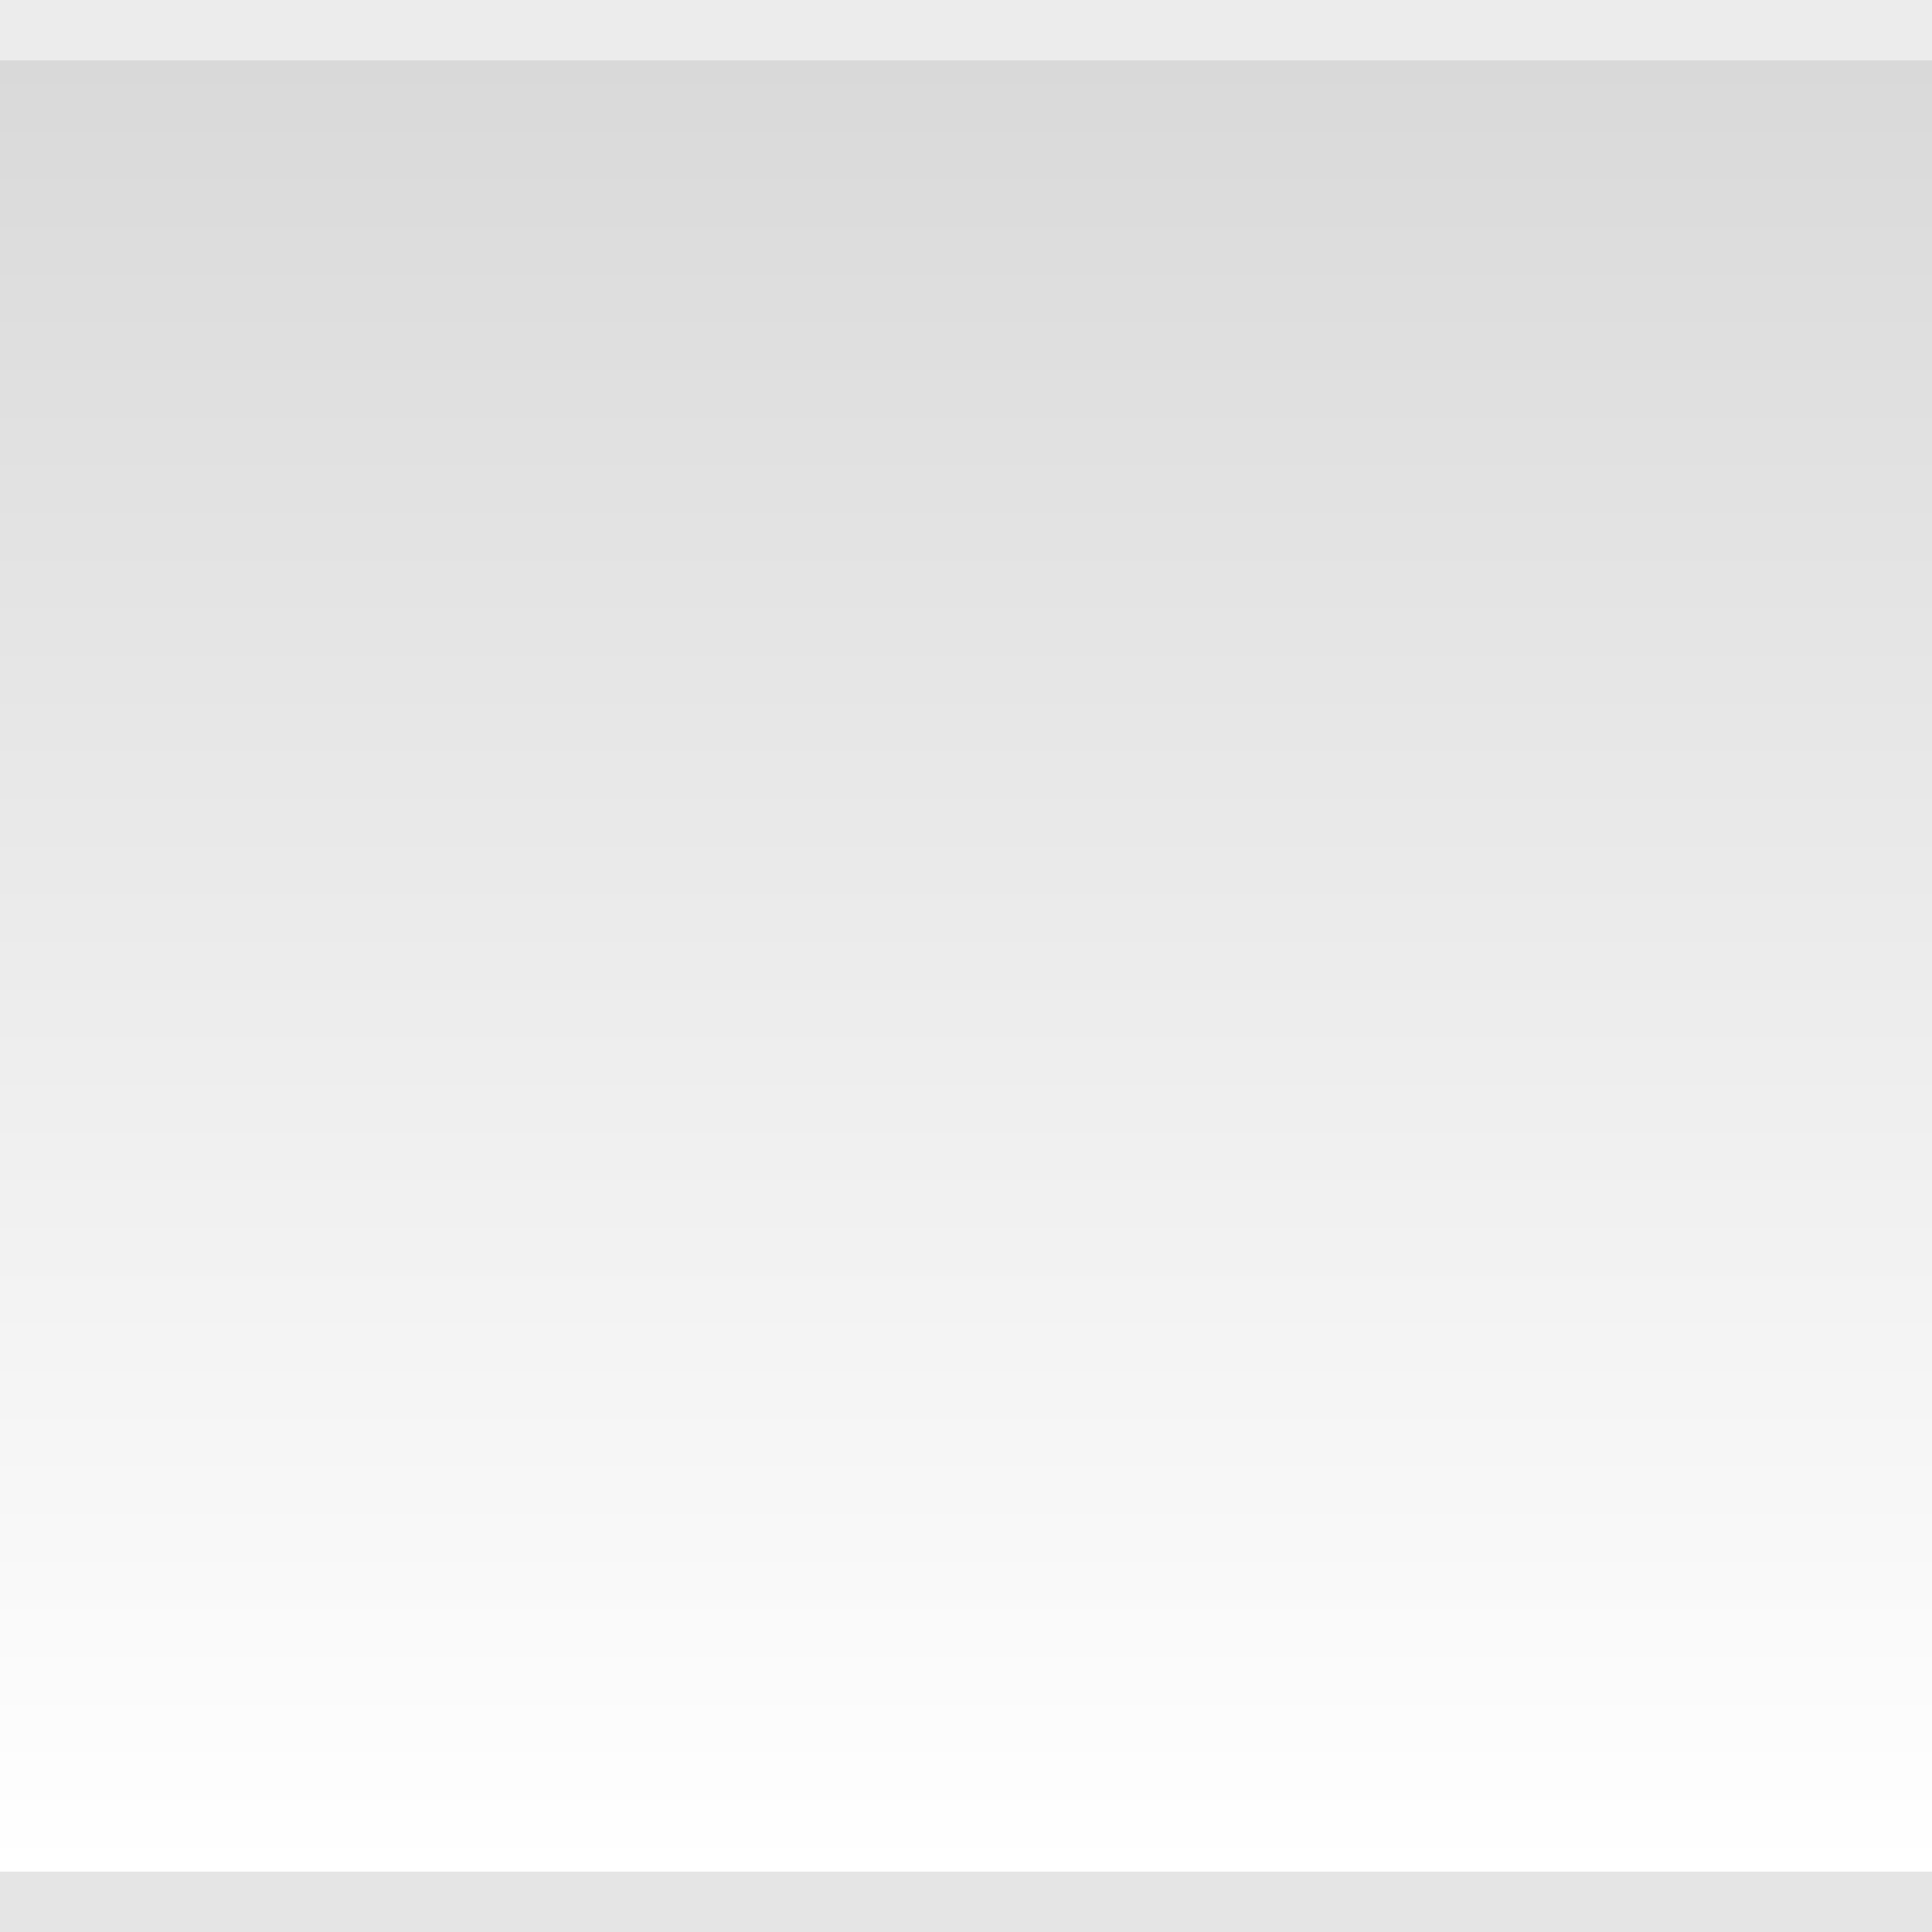
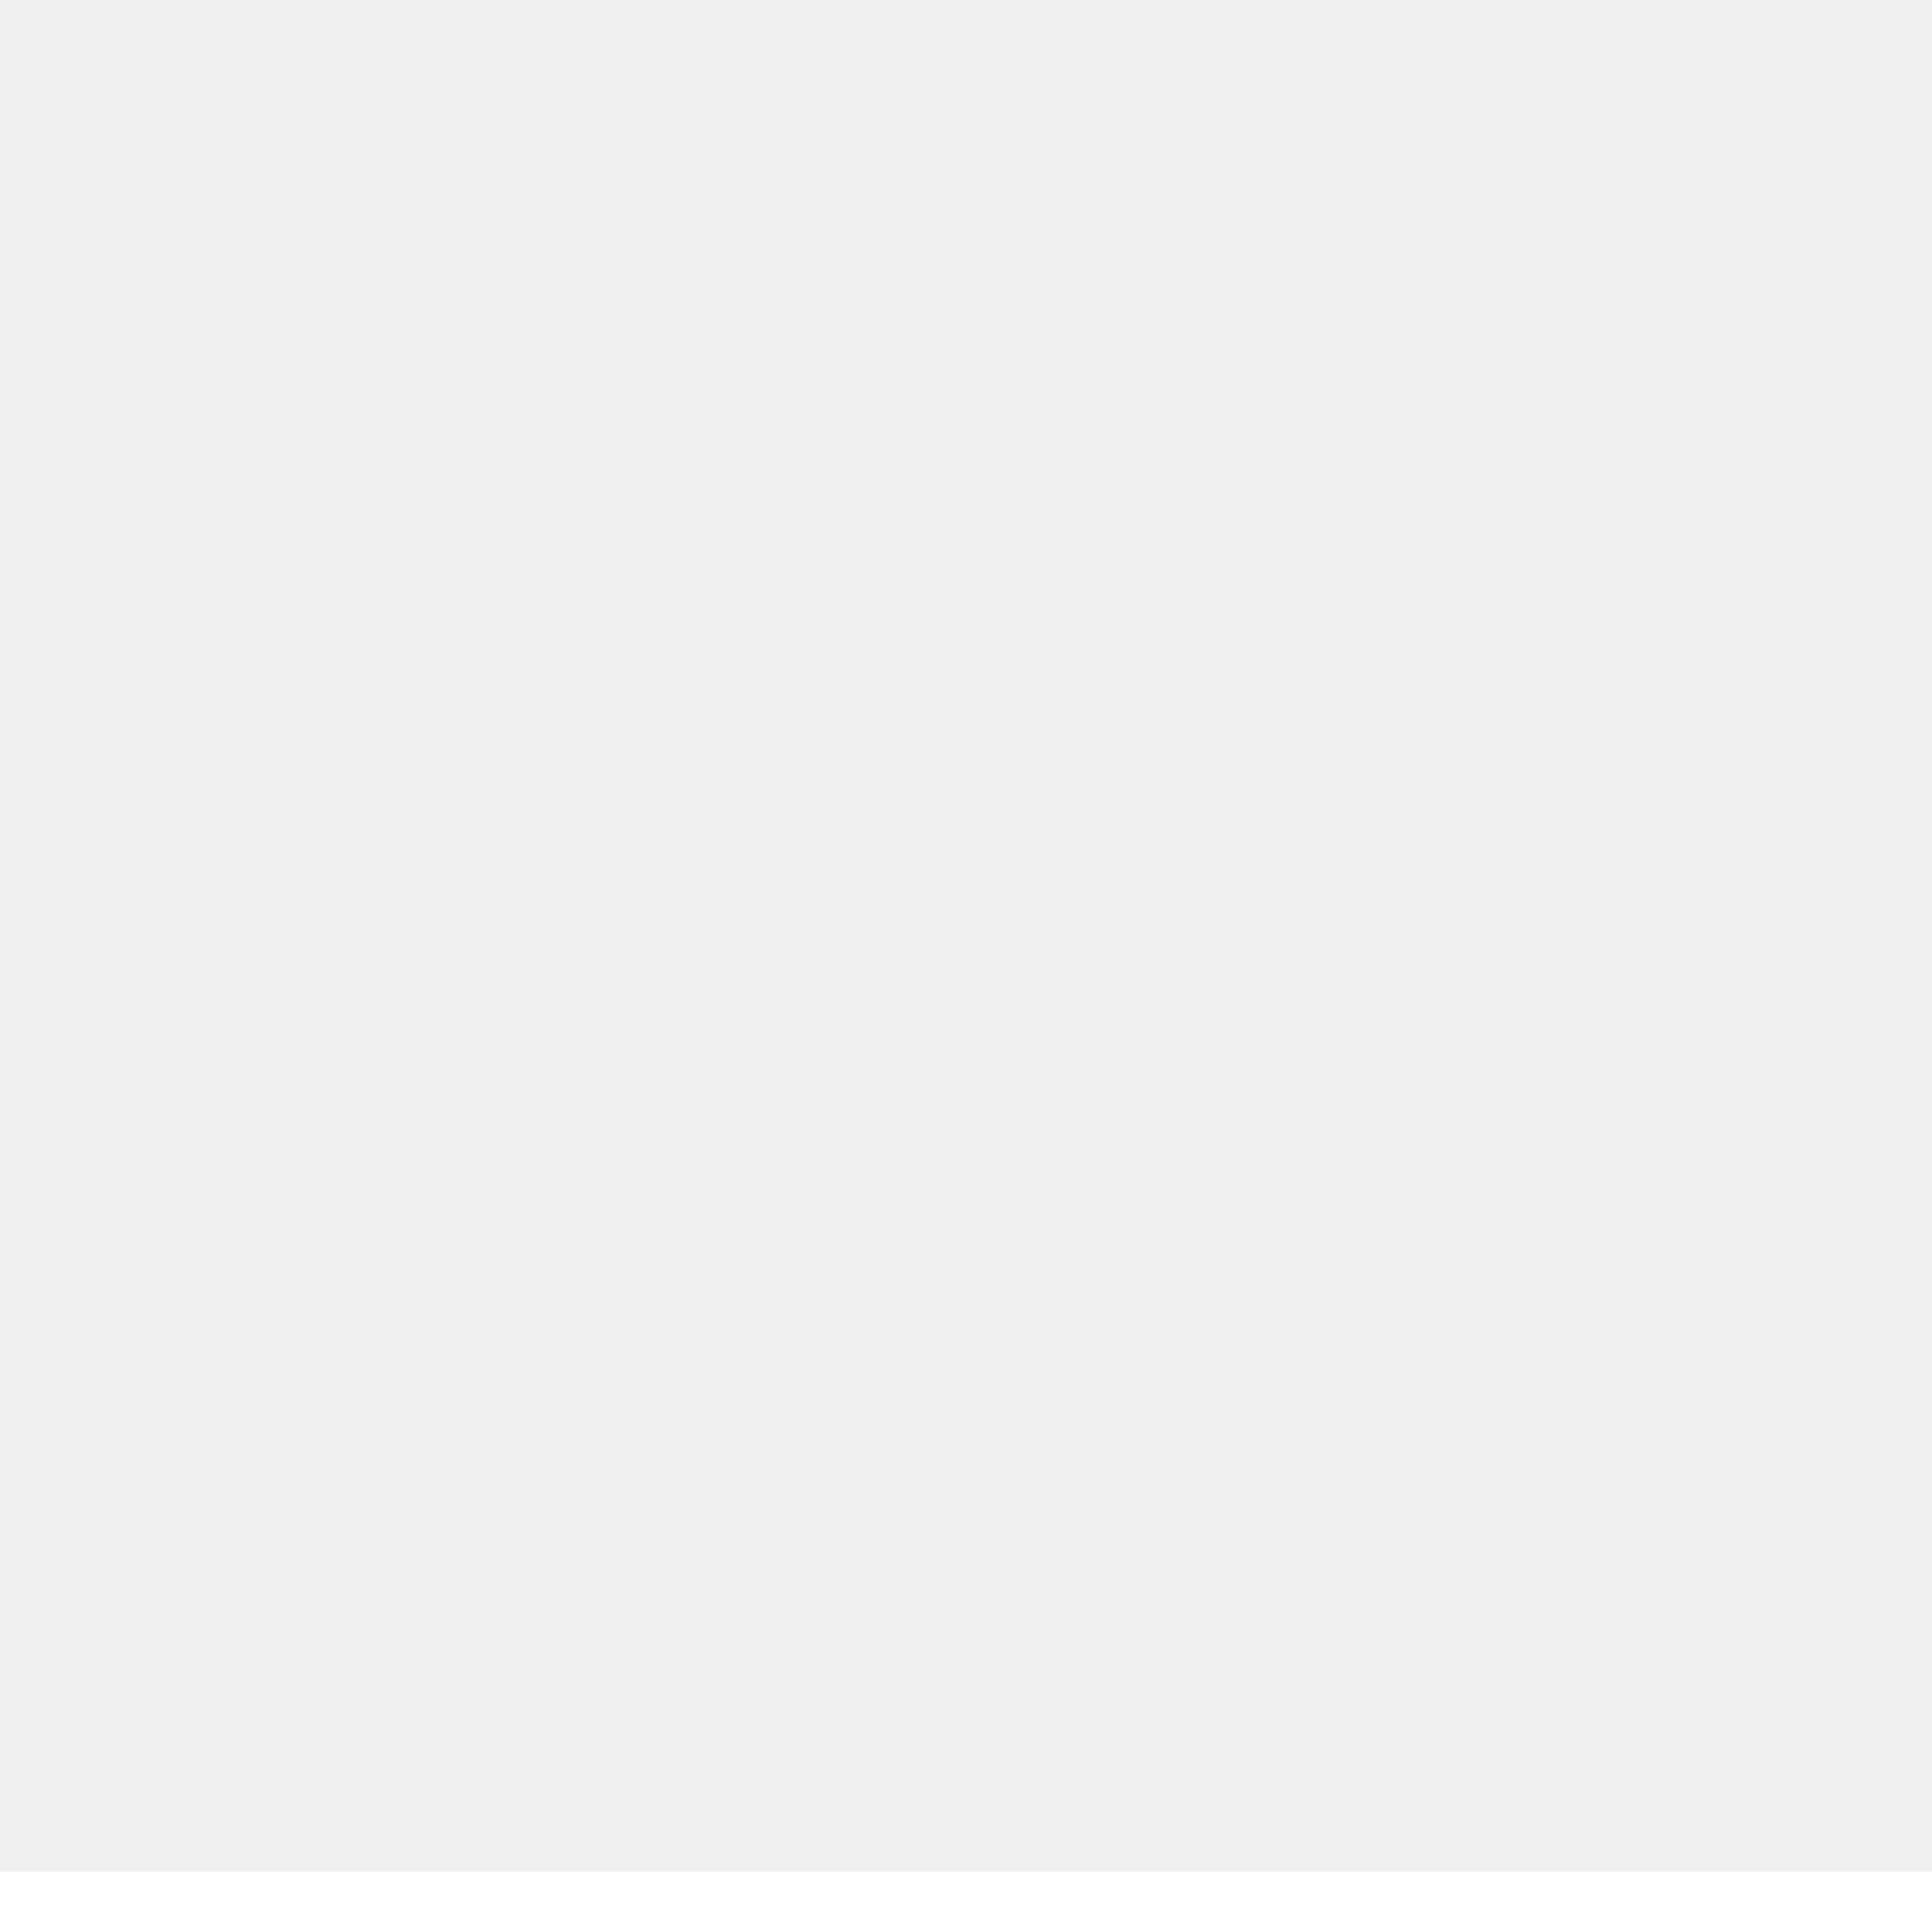
<svg xmlns="http://www.w3.org/2000/svg" xmlns:ns1="http://www.openswatchbook.org/uri/2009/osb" xmlns:xlink="http://www.w3.org/1999/xlink" width="32" height="32" id="svg2" version="1.1">
  <defs id="defs4">
    <linearGradient id="linearGradient20027">
      <stop id="stop20029" offset="0" style="stop-color:#ffffff;stop-opacity:1;" />
      <stop id="stop20031" offset="1" style="stop-color:#d9d9d9;stop-opacity:1;" />
    </linearGradient>
    <linearGradient id="linearGradient18352">
      <stop id="stop18354" offset="0" style="stop-color:#ececec;stop-opacity:1;" />
      <stop id="stop18356" offset="1" style="stop-color:#e5e5e5;stop-opacity:1;" />
    </linearGradient>
    <linearGradient id="linearGradient18338">
      <stop id="stop18340" offset="0" style="stop-color:#ececec;stop-opacity:1;" />
      <stop id="stop18342" offset="1" style="stop-color:#e5e5e5;stop-opacity:1;" />
    </linearGradient>
    <linearGradient id="linearGradient18322">
      <stop id="stop18324" offset="0" style="stop-color:#ffffff;stop-opacity:1;" />
      <stop id="stop18326" offset="1" style="stop-color:#d9d9d9;stop-opacity:1;" />
    </linearGradient>
    <linearGradient id="linearGradient17132">
      <stop id="stop17134" offset="0" style="stop-color:#ffffff;stop-opacity:1;" />
      <stop id="stop17136" offset="1" style="stop-color:#d9d9d9;stop-opacity:1;" />
    </linearGradient>
    <linearGradient id="linearGradient17050">
      <stop style="stop-color:#ffffff;stop-opacity:1;" offset="0" id="stop17052" />
      <stop style="stop-color:#d9d9d9;stop-opacity:1;" offset="1" id="stop17054" />
    </linearGradient>
    <linearGradient id="linearGradient9230" ns1:paint="solid">
      <stop style="stop-color:#000000;stop-opacity:1;" offset="0" id="stop9232" />
    </linearGradient>
    <linearGradient id="linearGradient7774" ns1:paint="gradient">
      <stop style="stop-color:#ff0000;stop-opacity:1;" offset="0" id="stop7776" />
      <stop style="stop-color:#00ff00;stop-opacity:1;" offset="1" id="stop7778" />
    </linearGradient>
    <linearGradient id="linearGradient7574">
      <stop id="stop7576" offset="0" style="stop-color:#ffffff;stop-opacity:1;" />
      <stop id="stop7578" offset="1" style="stop-color:#d9d9d9;stop-opacity:1;" />
    </linearGradient>
    <linearGradient id="linearGradient3828">
      <stop style="stop-color:#ffffff;stop-opacity:1;" offset="0" id="stop3830" />
      <stop style="stop-color:#d9d9d9;stop-opacity:1;" offset="1" id="stop3832" />
    </linearGradient>
    <linearGradient xlink:href="#linearGradient3828" id="linearGradient3842" x1="1" y1="1040.362" x2="23" y2="1040.362" gradientUnits="userSpaceOnUse" />
    <linearGradient xlink:href="#linearGradient3828" id="linearGradient3850" gradientUnits="userSpaceOnUse" x1="1" y1="1040.362" x2="23" y2="1040.362" />
    <linearGradient xlink:href="#linearGradient3828" id="linearGradient3854" gradientUnits="userSpaceOnUse" x1="1" y1="1040.362" x2="23" y2="1040.362" />
    <clipPath clipPathUnits="userSpaceOnUse" id="clipPath7703">
      <path style="fill:#00ff00;fill-opacity:1;stroke:none" d="m 10,1031.362 2,2 2,-2 z" id="path7705" />
    </clipPath>
    <clipPath clipPathUnits="userSpaceOnUse" id="clipPath7739">
      <path id="path7741" d="m 9,1026.362 0,2 -2,0 0,-4" style="fill:#00ff00;fill-opacity:1;stroke:none" />
    </clipPath>
    <linearGradient xlink:href="#linearGradient7774" id="linearGradient9234" x1="10" y1="1032.862" x2="14" y2="1032.862" gradientUnits="userSpaceOnUse" />
    <clipPath clipPathUnits="userSpaceOnUse" id="clipPath12167">
      <path style="fill:#00ff00;fill-opacity:1;stroke:none" d="m -18.375,1035.268 -5.25,2.188 3.719,1.531 3.812,0 3.719,-1.531 -5.25,-2.188 z" id="path12169" />
    </clipPath>
    <clipPath clipPathUnits="userSpaceOnUse" id="clipPath12175">
      <path style="fill:#00ff00;fill-opacity:1;stroke:none" d="m -23,1021.362 -0.625,6.094 5.25,-2.188 0.375,-0.31 0,0 0,-1.597 -2,-2 z" id="path12177" />
    </clipPath>
    <clipPath clipPathUnits="userSpaceOnUse" id="clipPath12510">
      <path id="path12512" d="m -23,1021.362 -0.625,6.094 5.25,-2.188 0.375,-0.317 0,0 0,-3.589 z" style="fill:#00ff00;fill-opacity:1;stroke:none" />
    </clipPath>
    <clipPath clipPathUnits="userSpaceOnUse" id="clipPath16799">
      <path id="path16801" d="m 7,33 3,3 4,0 3,-3 -5,-4 -5,4" style="fill:#00ff00;fill-opacity:1;stroke:none" />
    </clipPath>
    <clipPath clipPathUnits="userSpaceOnUse" id="clipPath16803">
      <path style="fill:#00ff00;fill-opacity:1;stroke:none" d="m 17,33 -3,3 0,4 3,3 4,-5 -4,-5" id="path16805" />
    </clipPath>
    <clipPath clipPathUnits="userSpaceOnUse" id="clipPath16843">
      <path id="path16845" d="m 17,33 -3,3 0,4 3,3 4,-5 -4,-5" style="fill:#00ff00;fill-opacity:1;stroke:none" />
    </clipPath>
    <clipPath clipPathUnits="userSpaceOnUse" id="clipPath16893">
      <path id="path16895" d="M 11,12 13.375,9.925 15.828,4 14,4 3,16 z" style="fill:#00ff00;fill-opacity:1;stroke:none" />
    </clipPath>
    <clipPath clipPathUnits="userSpaceOnUse" id="clipPath16899">
      <path style="fill:#00ff00;fill-opacity:1;stroke:none" d="M 11,12 12.094,13.018 10.859,16 3,16 z" id="path16901" />
    </clipPath>
    <linearGradient xlink:href="#linearGradient17050" id="linearGradient17048" x1="12" y1="1066.362" x2="9" y2="1063.362" gradientUnits="userSpaceOnUse" />
    <clipPath clipPathUnits="userSpaceOnUse" id="clipPath17079">
      <path style="fill:#00ff00;fill-opacity:1;stroke:none" d="m 5.312,1057.362 0,9 2.594,-2.594 1.094,-1.406 1,-2 2,-0.188 3,1.188 -0.469,3.344 -2.531,2.656 0.438,1.438 -0.438,-0.438 -1,1.25 -0.906,0.906 3.5,0 0.844,0.844 2.562,-5 2,-9 -13.688,0 z" id="path17081" />
    </clipPath>
    <clipPath clipPathUnits="userSpaceOnUse" id="clipPath17110">
      <path style="fill:#00ff00;fill-opacity:1;stroke:none" d="m 10,1060.362 1,2 0,3 -5,0 3,-3 z" id="path17112" />
    </clipPath>
    <clipPath clipPathUnits="userSpaceOnUse" id="clipPath17120">
      <path style="fill:#00ff00;fill-opacity:1;stroke:none" d="m 10.999,1069.613 -1.749,1.749 0.75,-6 2,-2 -2.333,-2.333 1.173,-0.745 3.16,0.079 1.219,2 -0.219,2 -1.797,2 -1.203,1 z" id="path17122" />
    </clipPath>
    <linearGradient xlink:href="#linearGradient17132" id="linearGradient17130" x1="11" y1="1062.362" x2="12" y2="1063.362" gradientUnits="userSpaceOnUse" />
    <clipPath clipPathUnits="userSpaceOnUse" id="clipPath17140">
      <rect style="fill:#00ff00;fill-opacity:1;stroke:none" id="rect17142" width="5" height="4.844" x="9" y="1070.518" />
    </clipPath>
    <clipPath clipPathUnits="userSpaceOnUse" id="clipPath17182">
      <path style="fill:#aeff00;fill-opacity:1;stroke:none" d="m 9.25,1070.518 0,4.625 1.75,-1.75 0.844,-1.031 0,-0.562 0.844,-0.375 0.938,-0.906 -4.375,0 z" id="path17184" />
    </clipPath>
    <clipPath clipPathUnits="userSpaceOnUse" id="clipPath17186">
      <path id="path17188" d="m 24,1070.362 0,4 -4.75,0.781 1.75,-1.75 0.844,-1.031 0,-0.562 0.844,-0.375 0.938,-0.906 z" style="fill:#aeff00;fill-opacity:1;stroke:none" />
    </clipPath>
    <linearGradient xlink:href="#linearGradient18352" id="linearGradient18362" gradientUnits="userSpaceOnUse" gradientTransform="translate(0,1028.362)" x1="63" y1="-7" x2="63" y2="23" />
    <linearGradient xlink:href="#linearGradient18322" id="linearGradient18364" gradientUnits="userSpaceOnUse" x1="65" y1="23" x2="65" y2="-7" />
    <linearGradient xlink:href="#linearGradient17050" id="linearGradient18366" gradientUnits="userSpaceOnUse" x1="12" y1="1066.362" x2="9" y2="1063.362" />
    <linearGradient xlink:href="#linearGradient17132" id="linearGradient18412" gradientUnits="userSpaceOnUse" x1="11" y1="1062.362" x2="12" y2="1063.362" />
    <linearGradient xlink:href="#linearGradient17050" id="linearGradient18414" gradientUnits="userSpaceOnUse" x1="12" y1="1066.362" x2="9" y2="1063.362" />
    <clipPath clipPathUnits="userSpaceOnUse" id="clipPath12510-8">
      <path id="path12512-1" d="m -23,1021.362 -0.625,6.094 5.25,-2.188 0.375,-0.317 0,0 0,-3.589 z" style="fill:#00ff00;fill-opacity:1;stroke:none" />
    </clipPath>
    <clipPath clipPathUnits="userSpaceOnUse" id="clipPath12167-4">
      <path style="fill:#00ff00;fill-opacity:1;stroke:none" d="m -18.375,1035.268 -5.25,2.188 3.719,1.531 3.812,0 3.719,-1.531 -5.25,-2.188 z" id="path12169-1" />
    </clipPath>
    <clipPath clipPathUnits="userSpaceOnUse" id="clipPath18523">
      <path id="path18525" d="m -23,1021.362 -0.625,6.094 5.25,-2.188 0.375,-0.317 0,0 0,-3.589 z" style="fill:#00ff00;fill-opacity:1;stroke:none" />
    </clipPath>
    <clipPath clipPathUnits="userSpaceOnUse" id="clipPath18529">
      <path id="path18531" d="m -23,1021.362 -0.625,6.094 5.25,-2.188 0.375,-0.317 0,0 0,-3.589 z" style="fill:#00ff00;fill-opacity:1;stroke:none" />
    </clipPath>
    <clipPath clipPathUnits="userSpaceOnUse" id="clipPath18533">
      <path style="fill:#00ff00;fill-opacity:1;stroke:none" d="m -18.375,1035.268 -5.25,2.188 3.719,1.531 3.812,0 3.719,-1.531 -5.25,-2.188 z" id="path18535" />
    </clipPath>
    <clipPath clipPathUnits="userSpaceOnUse" id="clipPath18537">
      <path id="path18539" d="m -23,1021.362 -0.625,6.094 5.25,-2.188 0.375,-0.317 0,0 0,-3.589 z" style="fill:#00ff00;fill-opacity:1;stroke:none" />
    </clipPath>
    <clipPath clipPathUnits="userSpaceOnUse" id="clipPath18541">
      <path id="path18543" d="m 7,33 3,3 4,0 3,-3 -5,-4 -5,4" style="fill:#00ff00;fill-opacity:1;stroke:none" />
    </clipPath>
    <clipPath clipPathUnits="userSpaceOnUse" id="clipPath18545">
      <path id="path18547" d="m -23,1021.362 -0.625,6.094 5.25,-2.188 0.375,-0.317 0,0 0,-3.589 z" style="fill:#00ff00;fill-opacity:1;stroke:none" />
    </clipPath>
    <clipPath clipPathUnits="userSpaceOnUse" id="clipPath18549">
      <path style="fill:#00ff00;fill-opacity:1;stroke:none" d="m -18.375,1035.268 -5.25,2.188 3.719,1.531 3.812,0 3.719,-1.531 -5.25,-2.188 z" id="path18551" />
    </clipPath>
    <clipPath clipPathUnits="userSpaceOnUse" id="clipPath18553">
      <path id="path18555" d="m -23,1021.362 -0.625,6.094 5.25,-2.188 0.375,-0.317 0,0 0,-3.589 z" style="fill:#00ff00;fill-opacity:1;stroke:none" />
    </clipPath>
    <clipPath clipPathUnits="userSpaceOnUse" id="clipPath18557">
      <path id="path18559" d="m 17,33 -3,3 0,4 3,3 4,-5 -4,-5" style="fill:#00ff00;fill-opacity:1;stroke:none" />
    </clipPath>
    <clipPath clipPathUnits="userSpaceOnUse" id="clipPath18561">
      <path id="path18563" d="m -23,1021.362 -0.625,6.094 5.25,-2.188 0.375,-0.317 0,0 0,-3.589 z" style="fill:#00ff00;fill-opacity:1;stroke:none" />
    </clipPath>
    <clipPath clipPathUnits="userSpaceOnUse" id="clipPath18565">
      <path style="fill:#00ff00;fill-opacity:1;stroke:none" d="m -18.375,1035.268 -5.25,2.188 3.719,1.531 3.812,0 3.719,-1.531 -5.25,-2.188 z" id="path18567" />
    </clipPath>
    <clipPath clipPathUnits="userSpaceOnUse" id="clipPath18569">
      <path id="path18571" d="m -23,1021.362 -0.625,6.094 5.25,-2.188 0.375,-0.317 0,0 0,-3.589 z" style="fill:#00ff00;fill-opacity:1;stroke:none" />
    </clipPath>
    <linearGradient xlink:href="#linearGradient3828" id="linearGradient20413" x1="-28" y1="968.362" x2="-29" y2="967.362" gradientUnits="userSpaceOnUse" />
  </defs>
  <g id="layer1" transform="translate(4,-1024.362)">
-     <g id="g18358" transform="translate(-57,4.000008)">
-       <rect y="1020.362" x="53" height="32" width="32" id="rect18328" style="fill:url(#linearGradient18362);fill-opacity:1;stroke:none" />
-       <rect transform="translate(0,1028.362)" y="-7" x="53" height="30" width="32" id="rect18304" style="fill:url(#linearGradient18364);fill-opacity:1;stroke:none" />
-     </g>
+     <rect style="fill:#f0f0f0;fill-opacity:1" id="rect5343" width="32" height="31" x="0" y="2.6973486e-05" transform="translate(-4,1024.362)" />
  </g>
  <g id="layer2" transform="translate(4,4.000027)" />
</svg>
